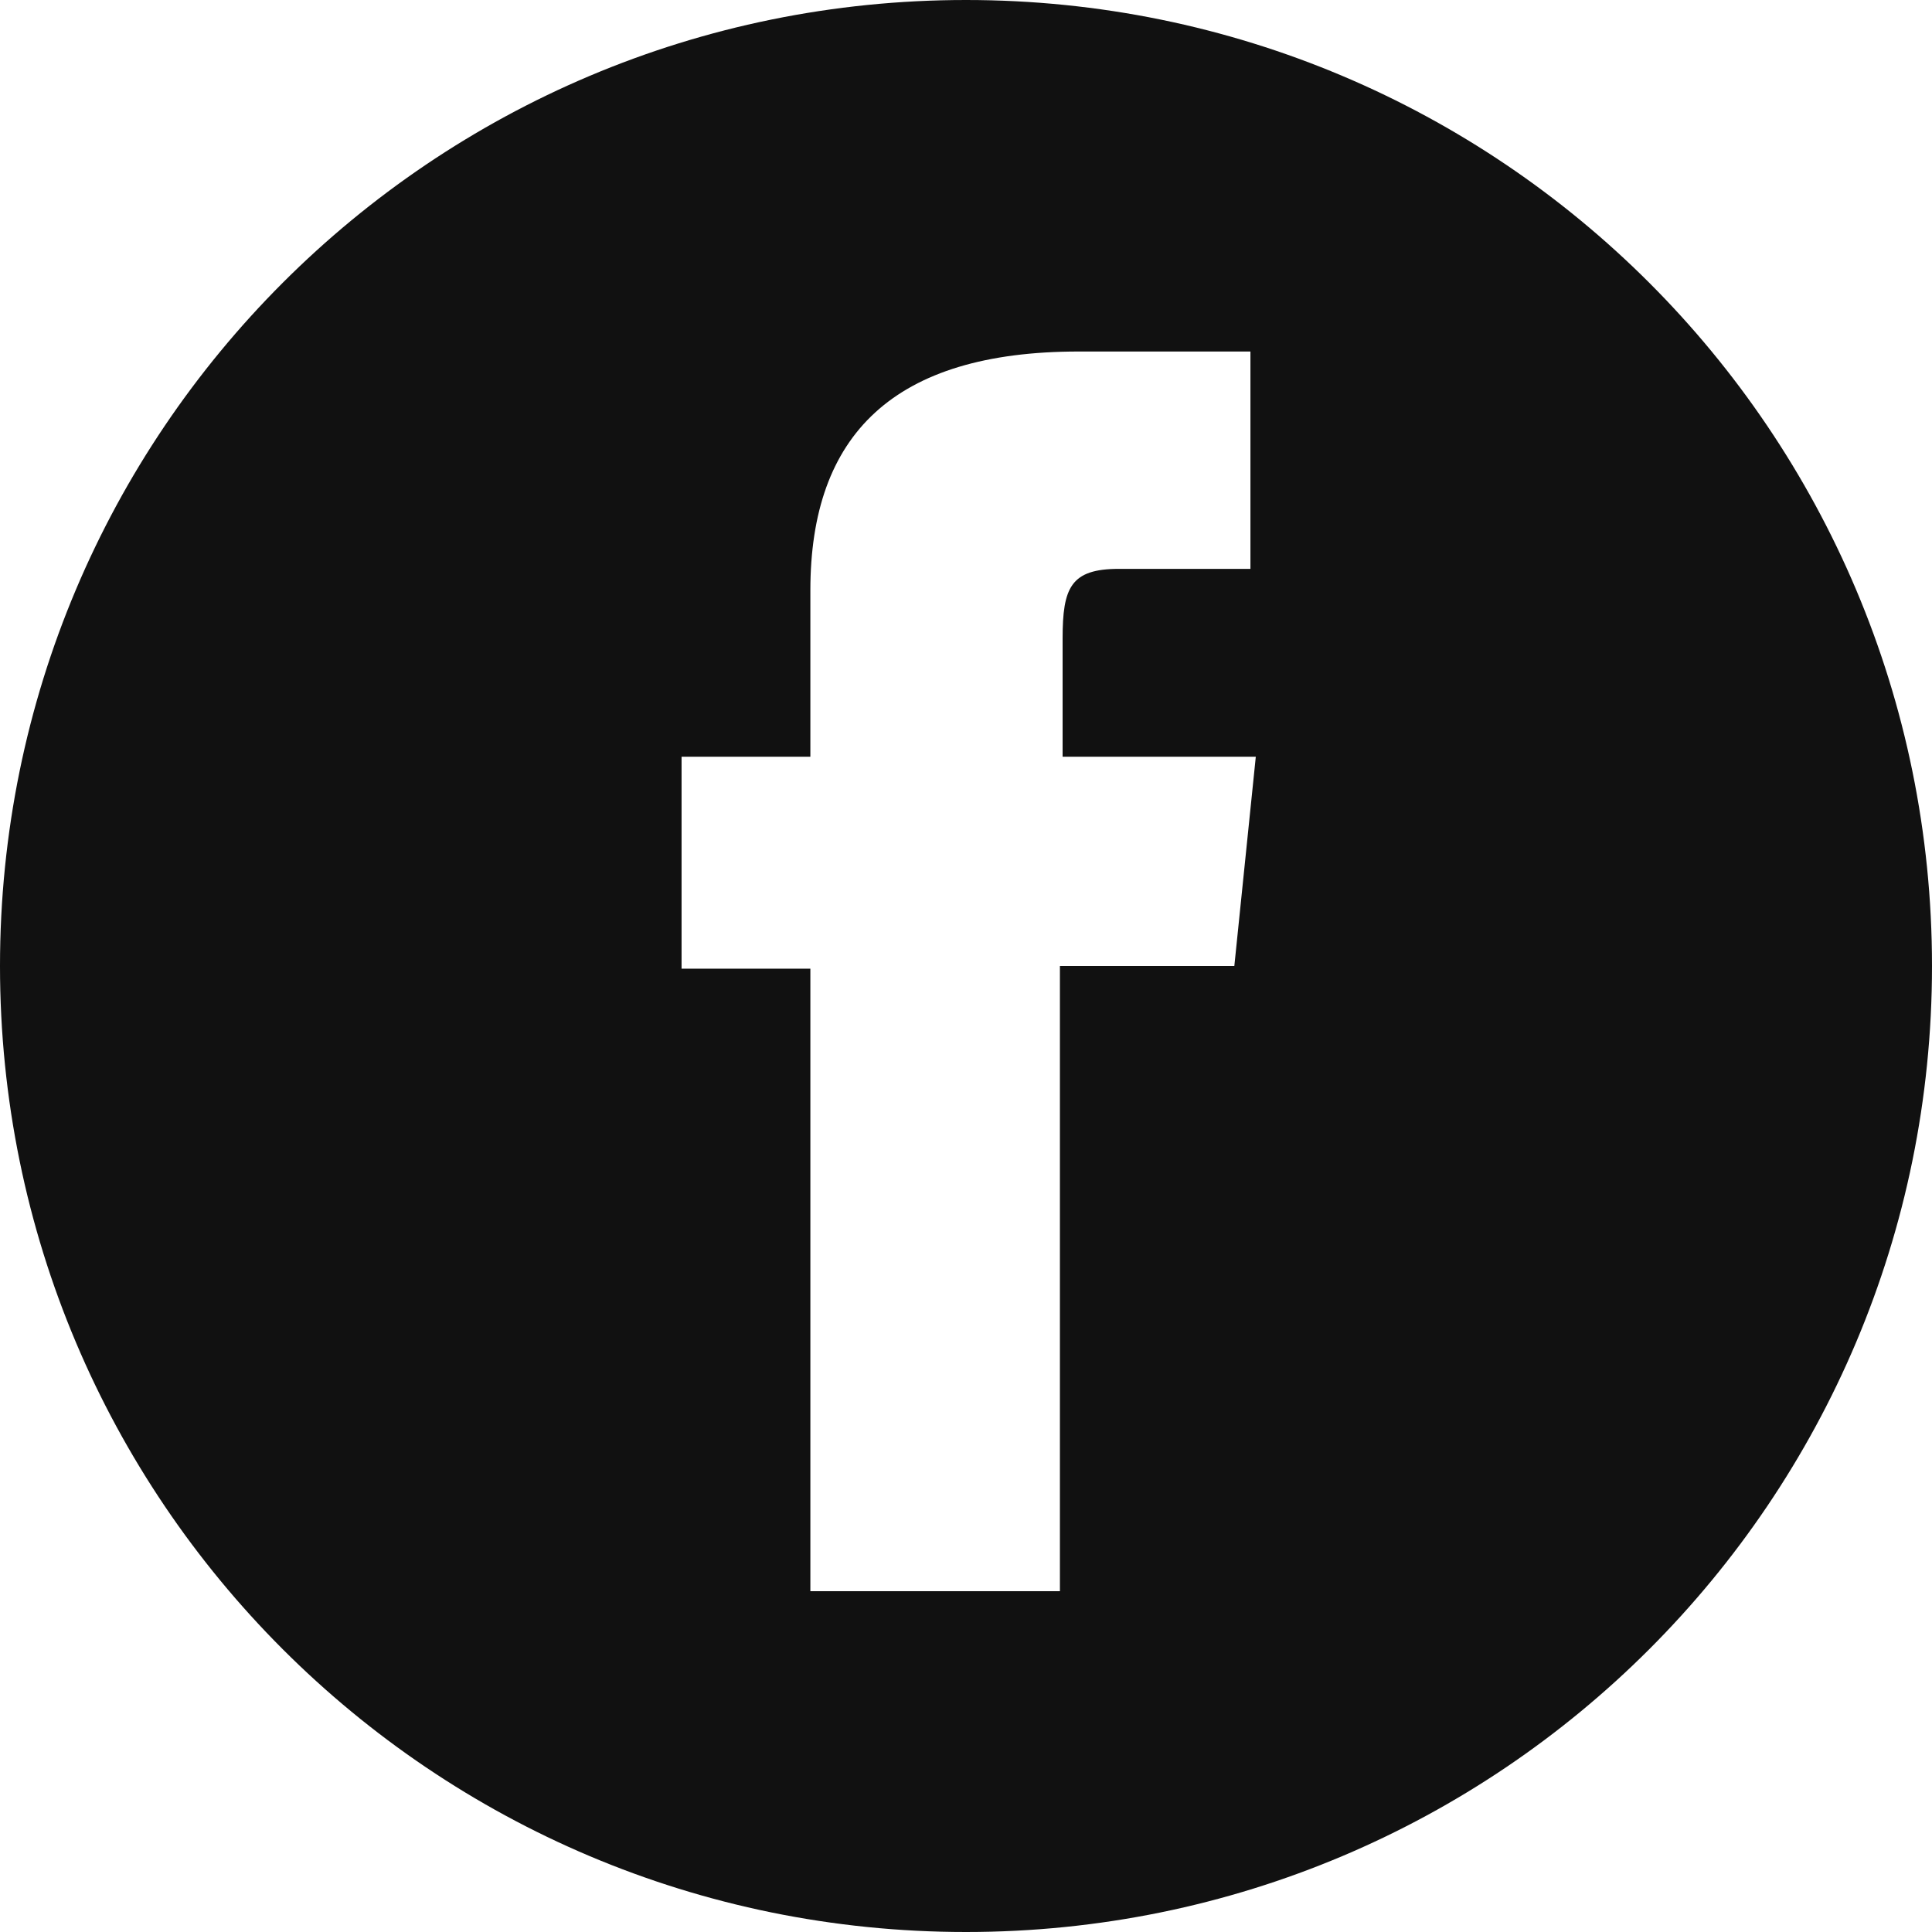
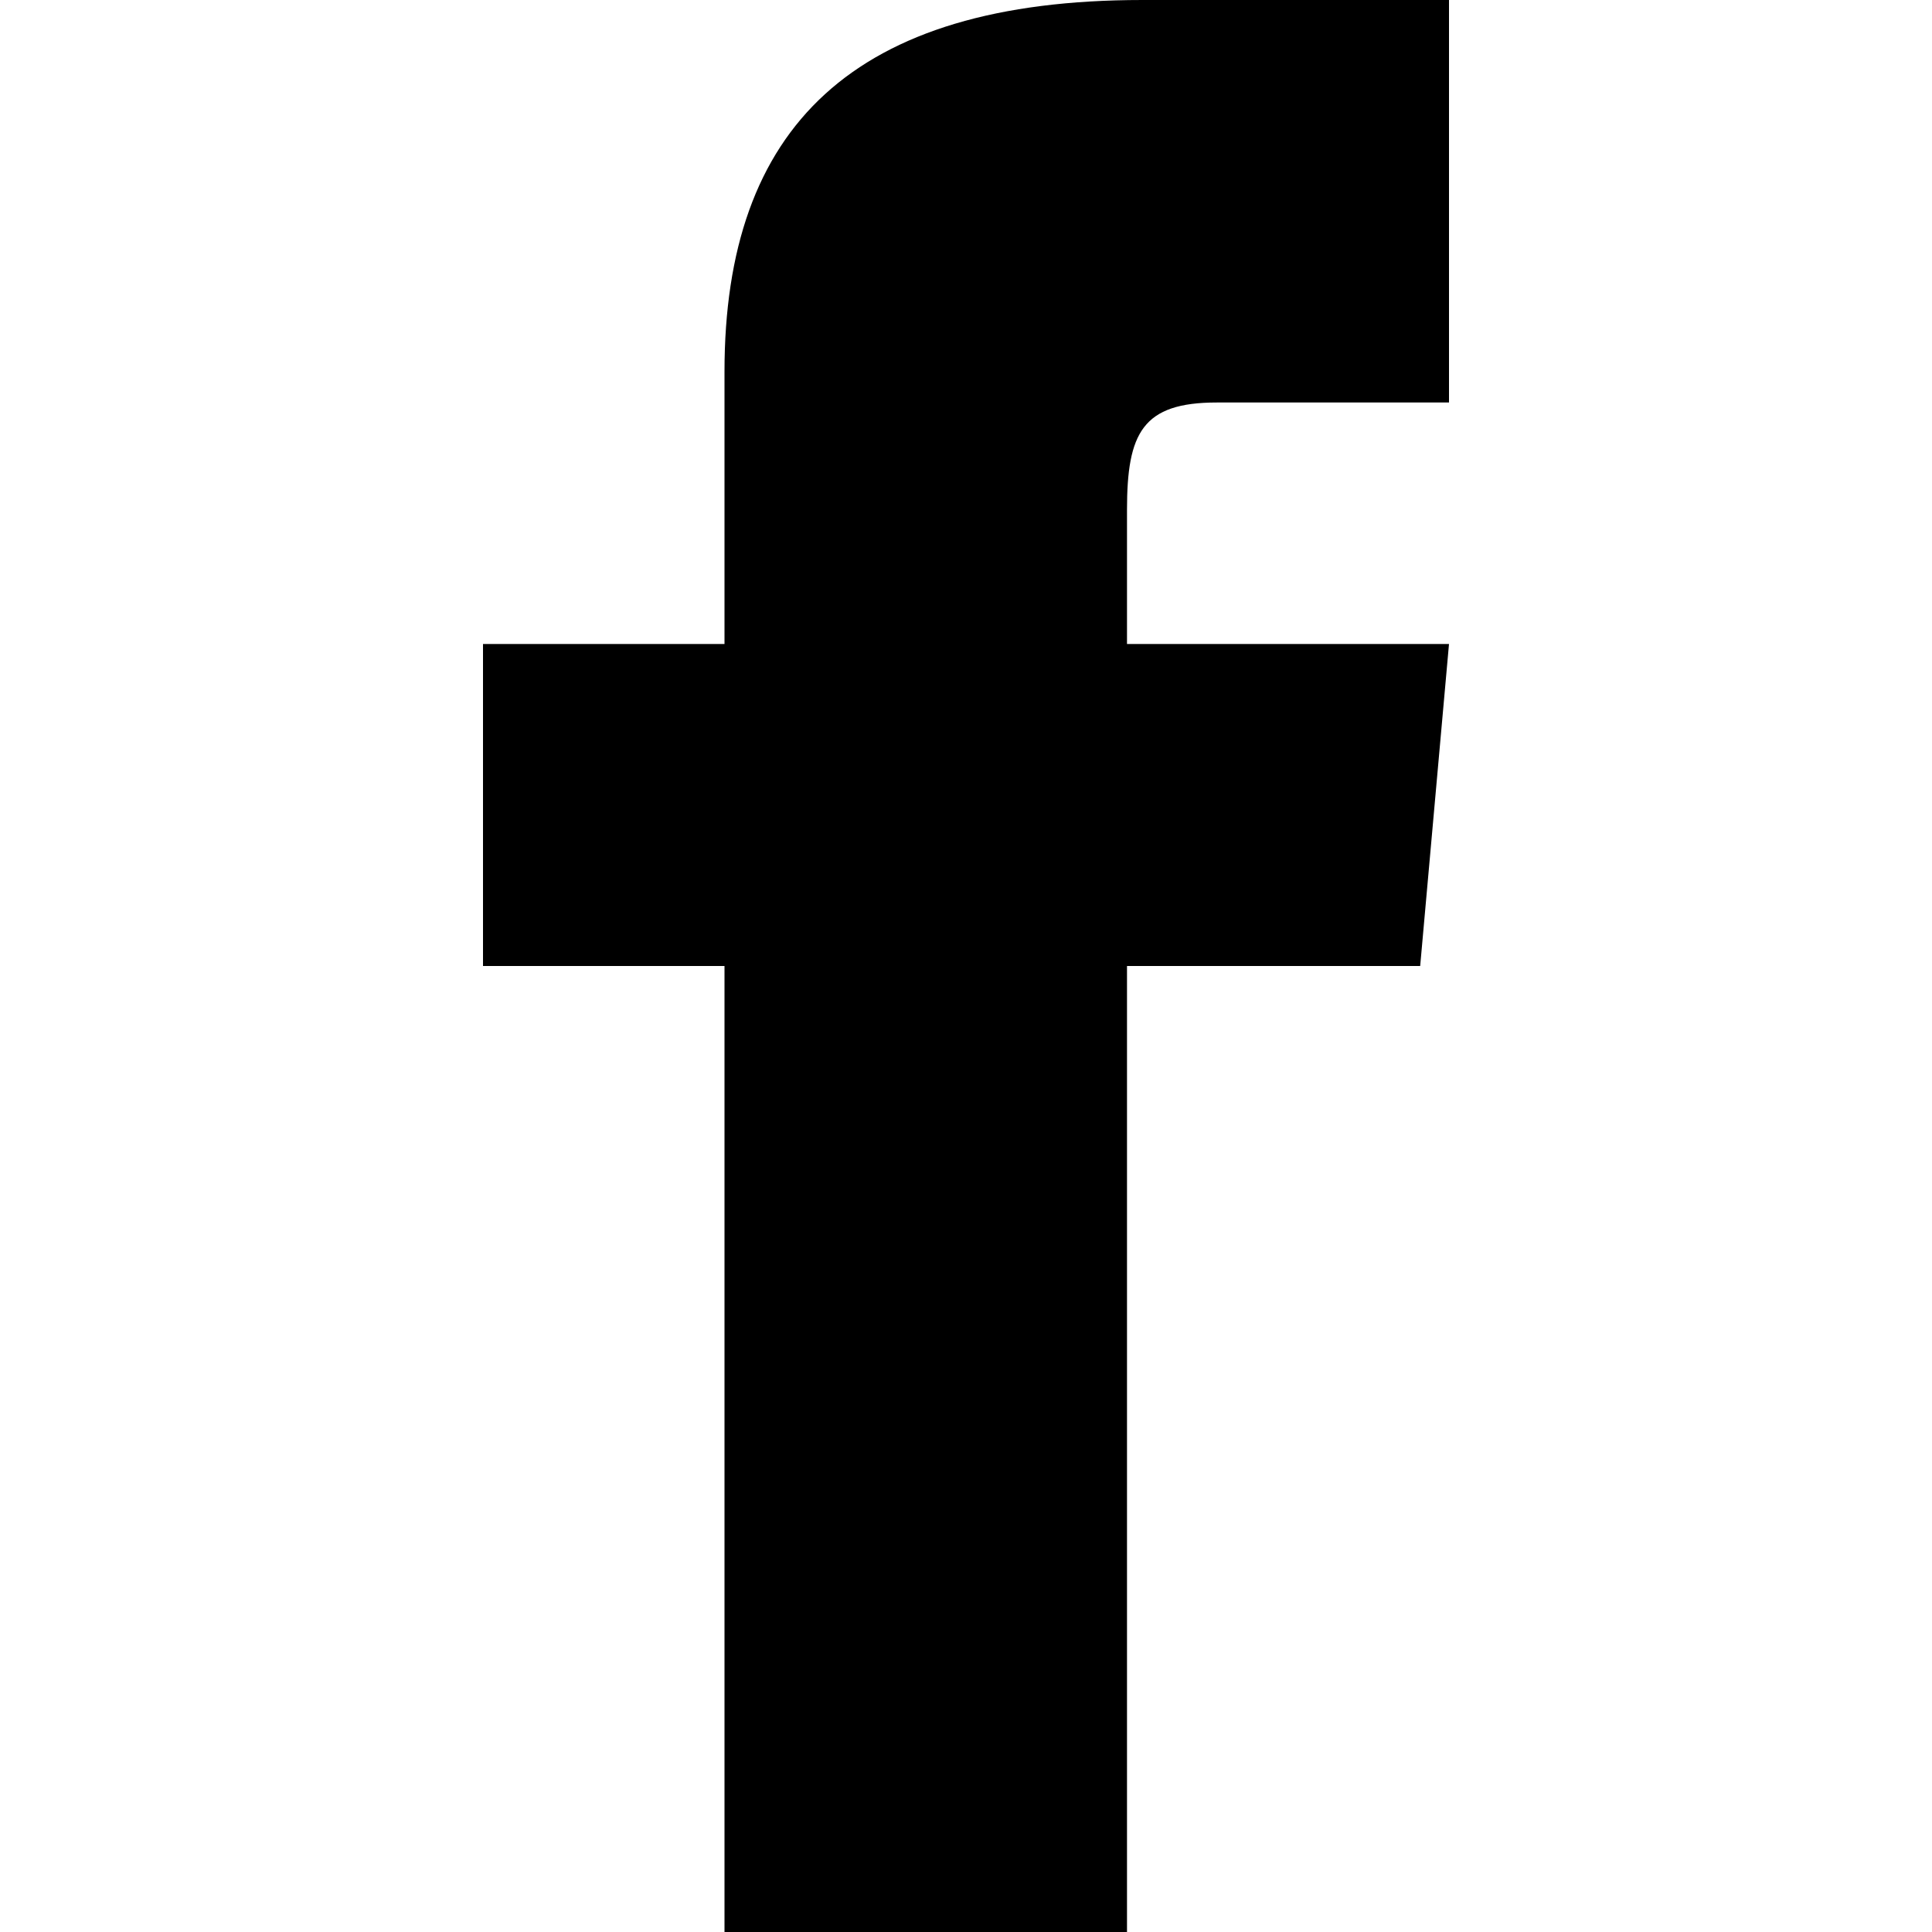
- <svg xmlns="http://www.w3.org/2000/svg" version="1.1" id="Layer_1" x="0px" y="0px" viewBox="0 0 72 72" style="enable-background:new 0 0 72 72;" xml:space="preserve">
-   <style type="text/css">
- 	.st0{fill:#111111;}
- </style>
-   <path id="facebook-circle-icon" class="st0" d="M36,0C16.1,0,0,16.1,0,36c0,19.9,16.1,36,36,36c19.9,0,36-16.1,36-36  C72,16.1,55.9,0,36,0z M46.7,21.2c0,0-3.6,0-5,0c-1.8,0-2.1,0.7-2.1,2.6c0,1.5,0,4.4,0,4.4h7.2L46,36h-6.5v23.3h-9.3V36.1h-4.8v-7.9  h4.8c0,0,0-1.1,0-6.2c0-5.8,3.1-8.9,10-8.9c1.1,0,6.4,0,6.4,0V21.2L46.7,21.2z" />
+ <svg xmlns="http://www.w3.org/2000/svg" width="24" height="24" viewBox="0 0 24 24">
+   <path d="M9 8h-3v4h3v12h5v-12h3.642l.358-4h-4v-1.667c0-.955.192-1.333 1.115-1.333h2.885v-5h-3.808c-3.596 0-5.192 1.583-5.192 4.615v3.385z" />
</svg>
